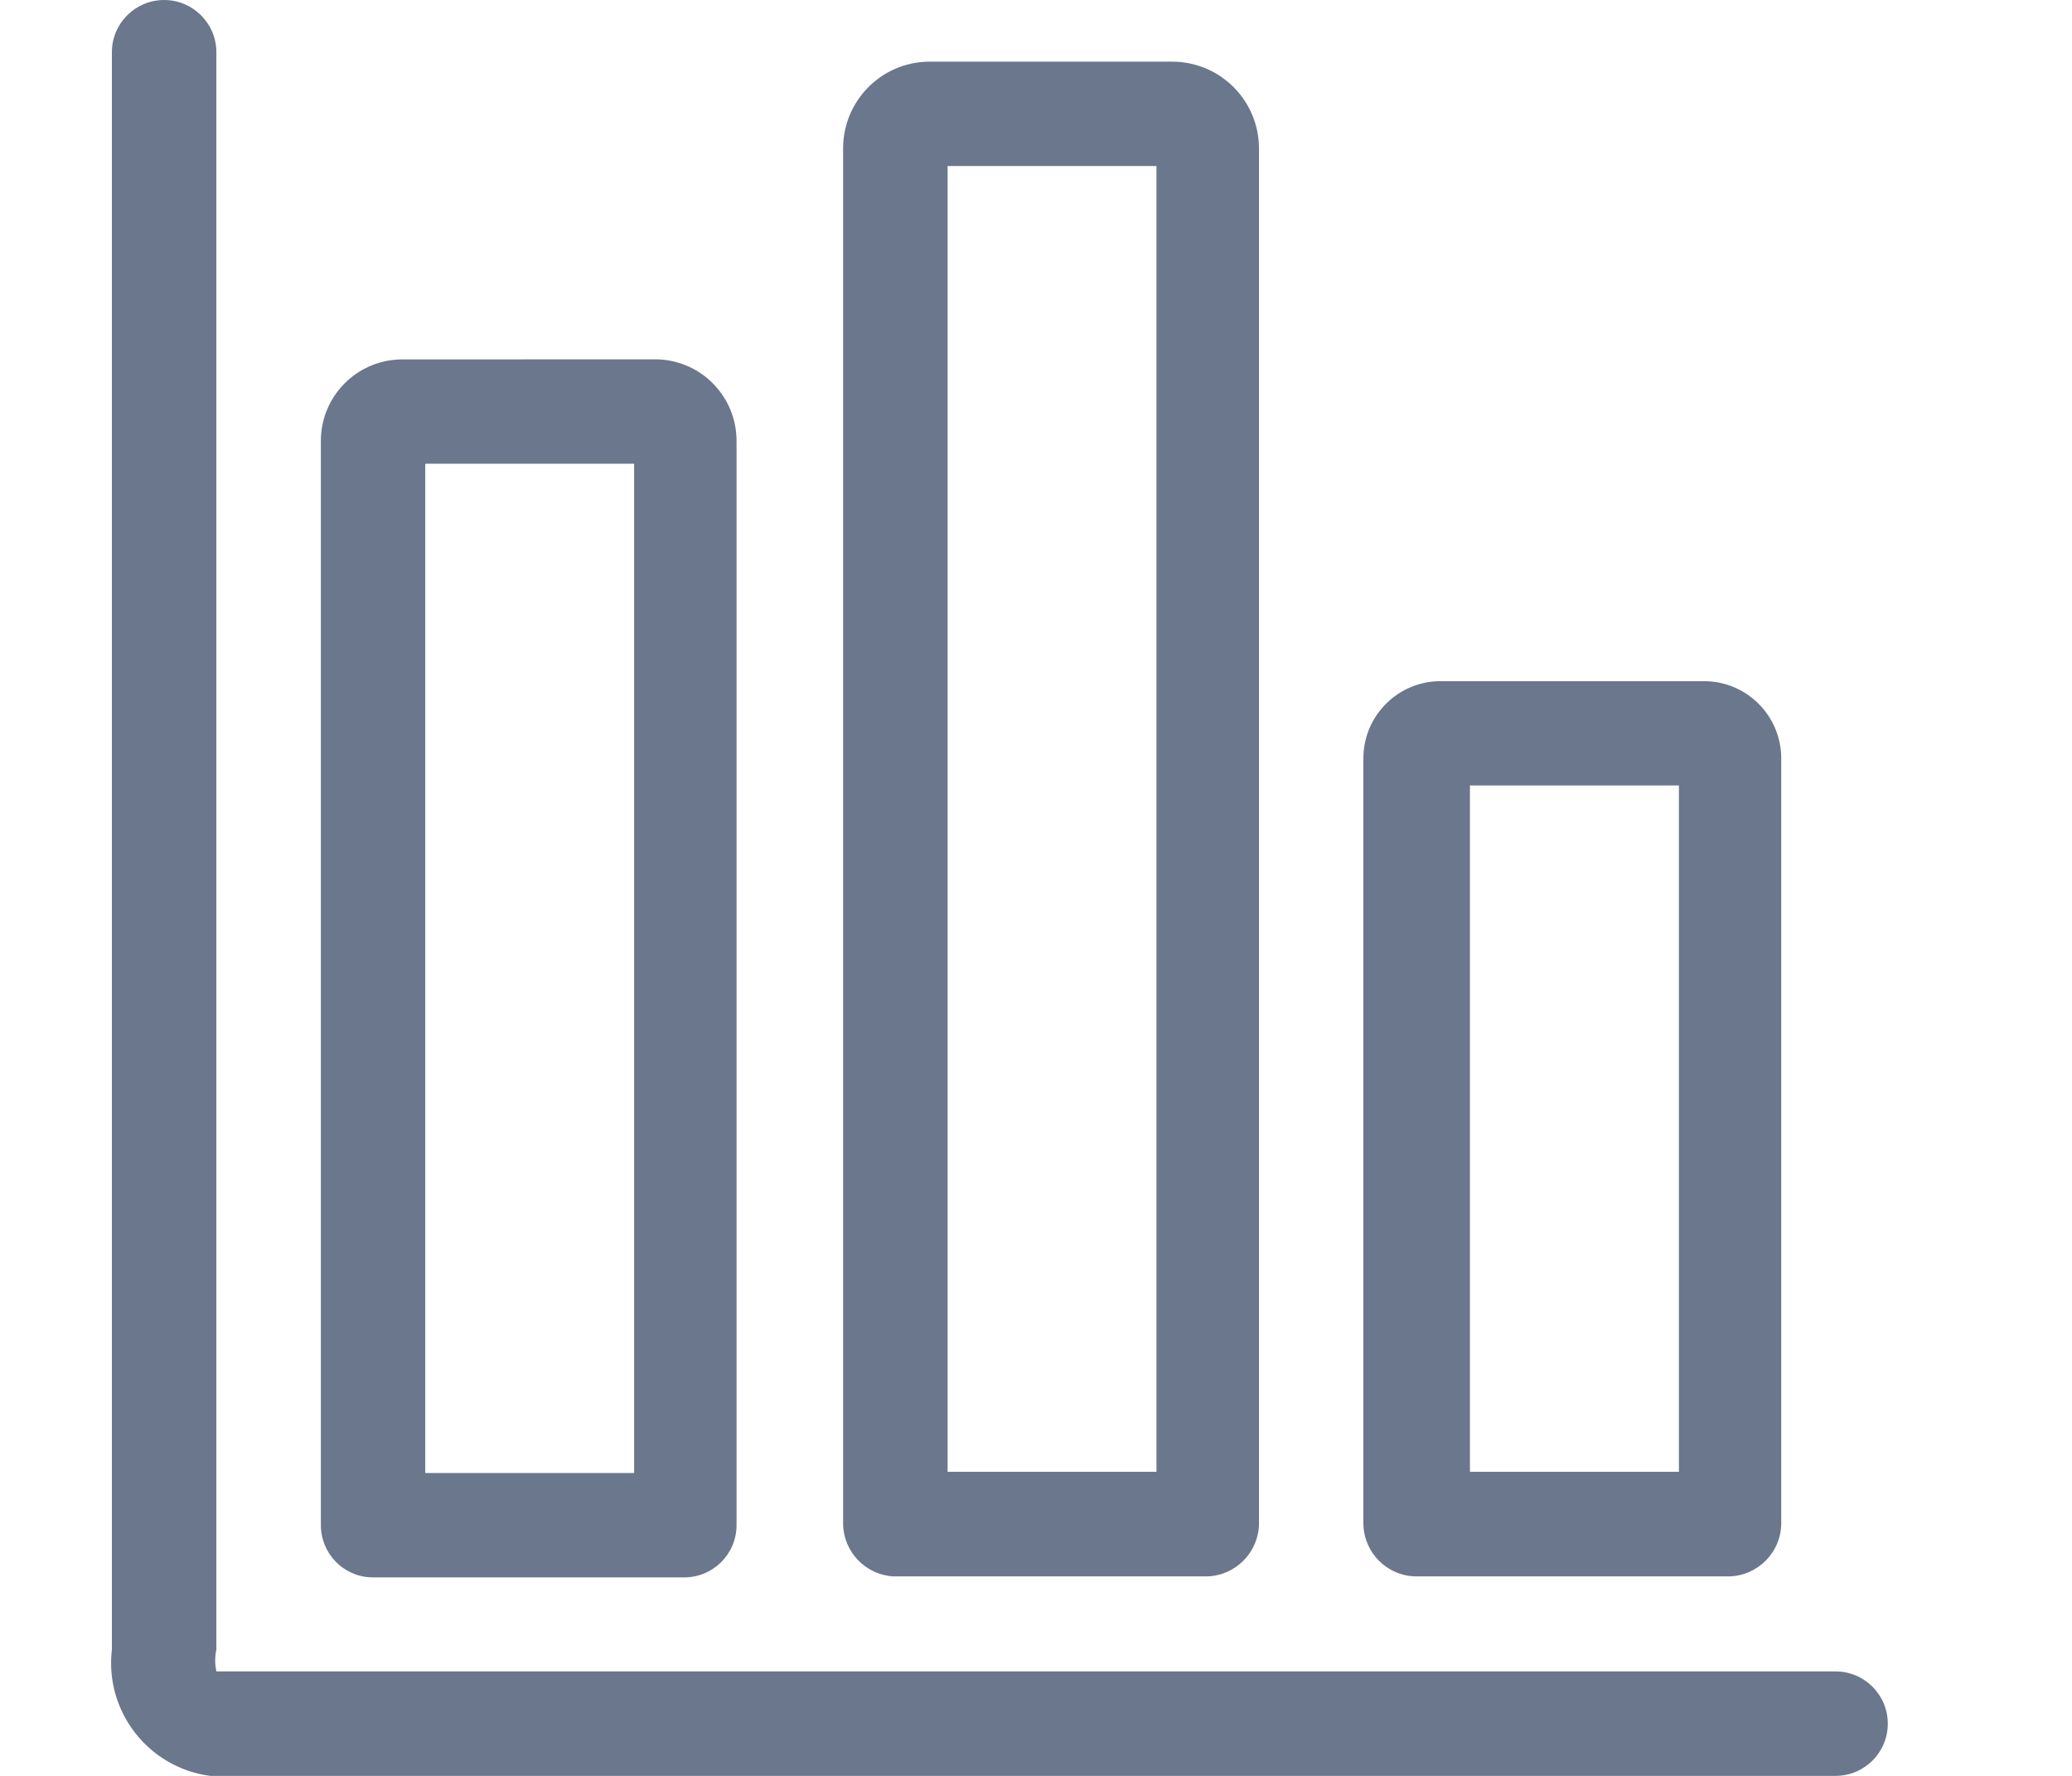
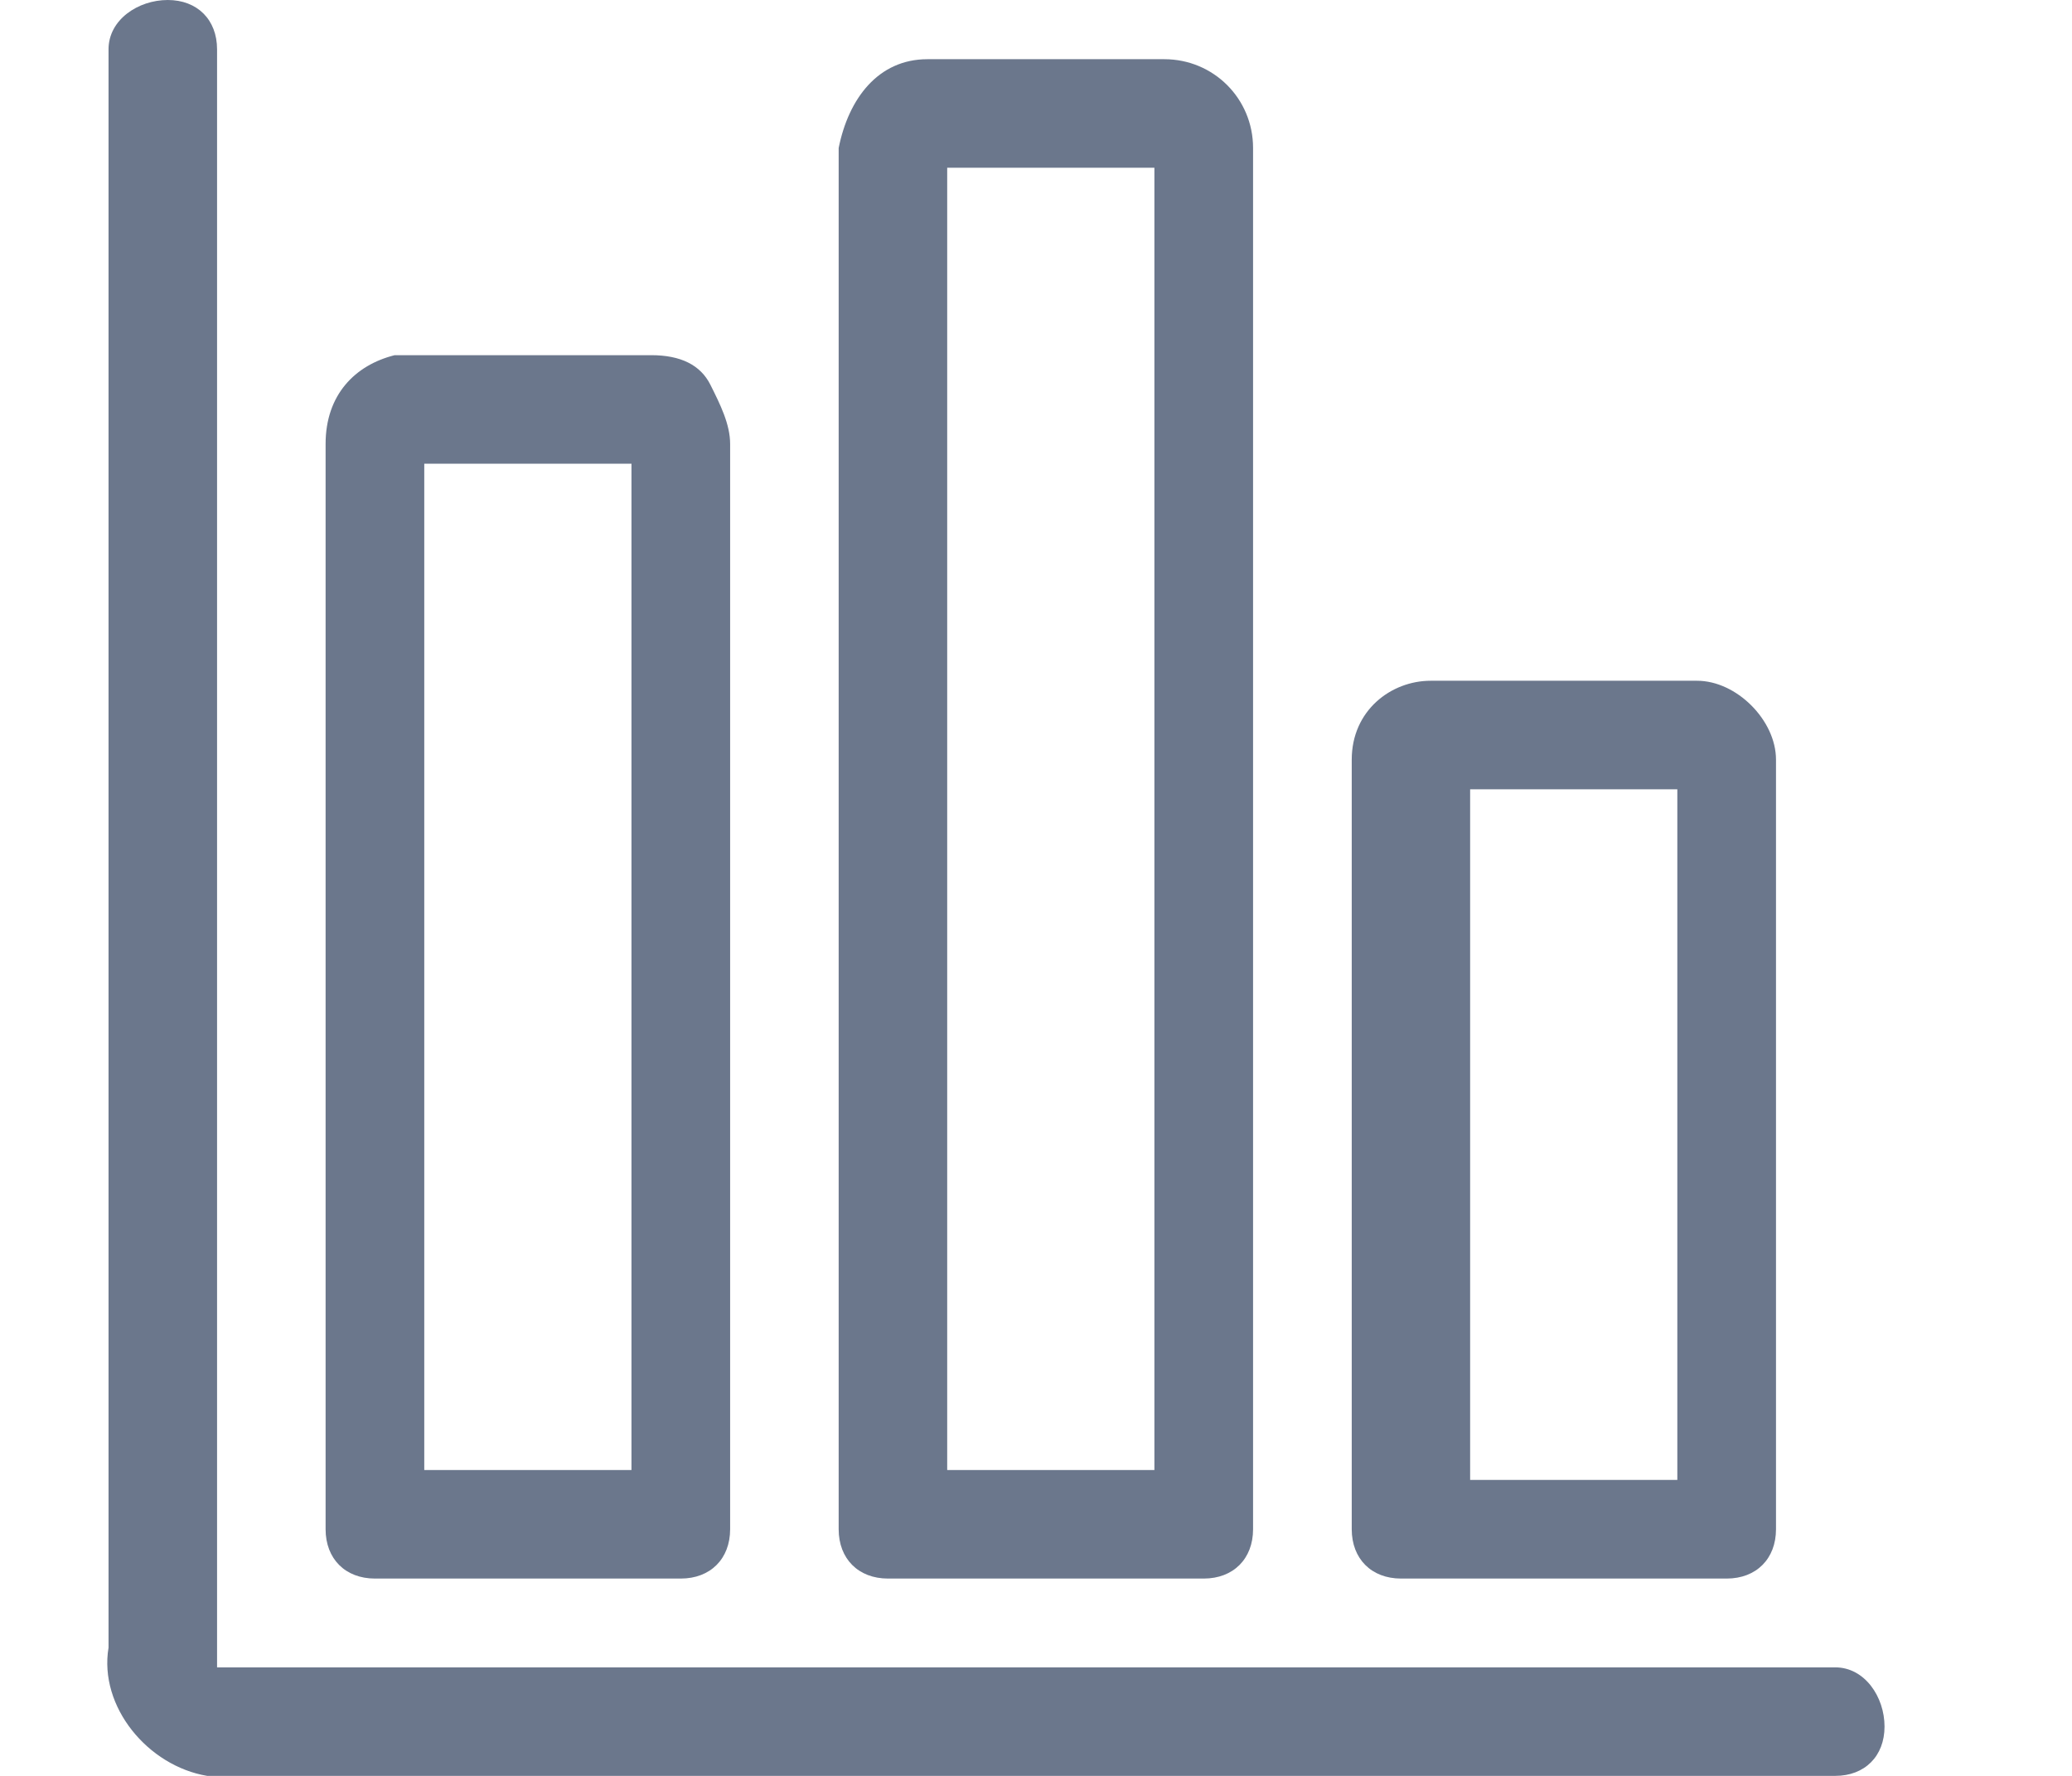
- <svg xmlns="http://www.w3.org/2000/svg" width="21" height="18" viewBox="0 0 21 18">
-   <g fill="none" fill-rule="evenodd">
-     <g fill="#6B778C">
-       <g>
-         <g>
-           <g>
-             <path d="M1.663 0c.292 0 .53.237.53.53v16.189c-.016.073-.016.149 0 .222h16.41c.293 0 .53.237.53.53 0 .292-.237.529-.53.529H2.13c-.627-.083-1.07-.654-.996-1.281V.529c0-.292.237-.529.53-.529zm4.976 3.642c.22 0 .43.087.584.242.155.155.242.365.242.584v10.99c0 .293-.237.53-.53.53H3.76c-.284-.011-.508-.245-.508-.53V4.469c0-.448.357-.814.805-.826zM11.88.625c.482 0 .873.387.88.868v13.955c-.006.29-.24.524-.53.53H9.053c-.281-.017-.503-.248-.508-.53V1.493c.006-.473.385-.857.858-.868zm5.39 6.279c.428 0 .777.344.783.772v7.772c-.005.29-.24.524-.53.53h-3.176c-.29-.006-.523-.24-.529-.53V7.676c.006-.428.355-.772.783-.772zM6.427 4.7H4.31V14.93h2.117V4.701zm5.294-3.017H9.604v13.235h2.117V1.684zm5.295 6.278h-2.118v6.957h2.118V7.962z" transform="translate(-424 -181) translate(410 164) translate(8 8) translate(6 9)" />
-           </g>
-         </g>
-       </g>
-     </g>
-   </g>
+ <svg xmlns="http://www.w3.org/2000/svg" version="1.1" id="bi-icon" x="0px" y="0px" viewBox="0 0 21 18" style="enable-background:new 0 0 21 18;" xml:space="preserve">
+   <style type="text/css">
+     .st0{fill-rule:evenodd;clip-rule:evenodd;fill:#6B778C;}
+   </style>
+   <path class="st0" d="M18.6,16.9H2.2v-0.2V0.5C2.2,0.2,2,0,1.7,0C1.4,0,1.1,0.2,1.1,0.5v16.2c-0.1,0.6,0.4,1.2,1,1.3h16.5     c0.3,0,0.5-0.2,0.5-0.5C19.1,17.2,18.9,16.9,18.6,16.9z" />
+   <path class="st0" d="M17.5,16c0.3,0,0.5-0.2,0.5-0.5V7.7c0-0.4-0.4-0.8-0.8-0.8h-2.7c-0.4,0-0.8,0.3-0.8,0.8v7.8     c0,0.3,0.2,0.5,0.5,0.5H17.5z M14.9,8H17v0v7h-2.1V8z" />
+   <polygon class="st0" points="1.7,0 1.7,0 1.7,0 " />
+   <path class="st0" d="M6.9,16c0.3,0,0.5-0.2,0.5-0.5v-11c0-0.2-0.1-0.4-0.2-0.6C7.1,3.7,6.9,3.6,6.6,3.6l-2.6,0     C3.6,3.7,3.3,4,3.3,4.5v11c0,0.3,0.2,0.5,0.5,0.5H6.9z M4.3,4.7h2.1v0v10.2H4.3V4.7z" />
+   <path class="st0" d="M12.2,16c0.3,0,0.5-0.2,0.5-0.5v-14c0-0.5-0.4-0.9-0.9-0.9H9.4C8.9,0.6,8.6,1,8.5,1.5v14c0,0.3,0.2,0.5,0.5,0.5     H12.2z M9.6,1.7h2.1v0v13.2H9.6V1.7z" />
</svg>
